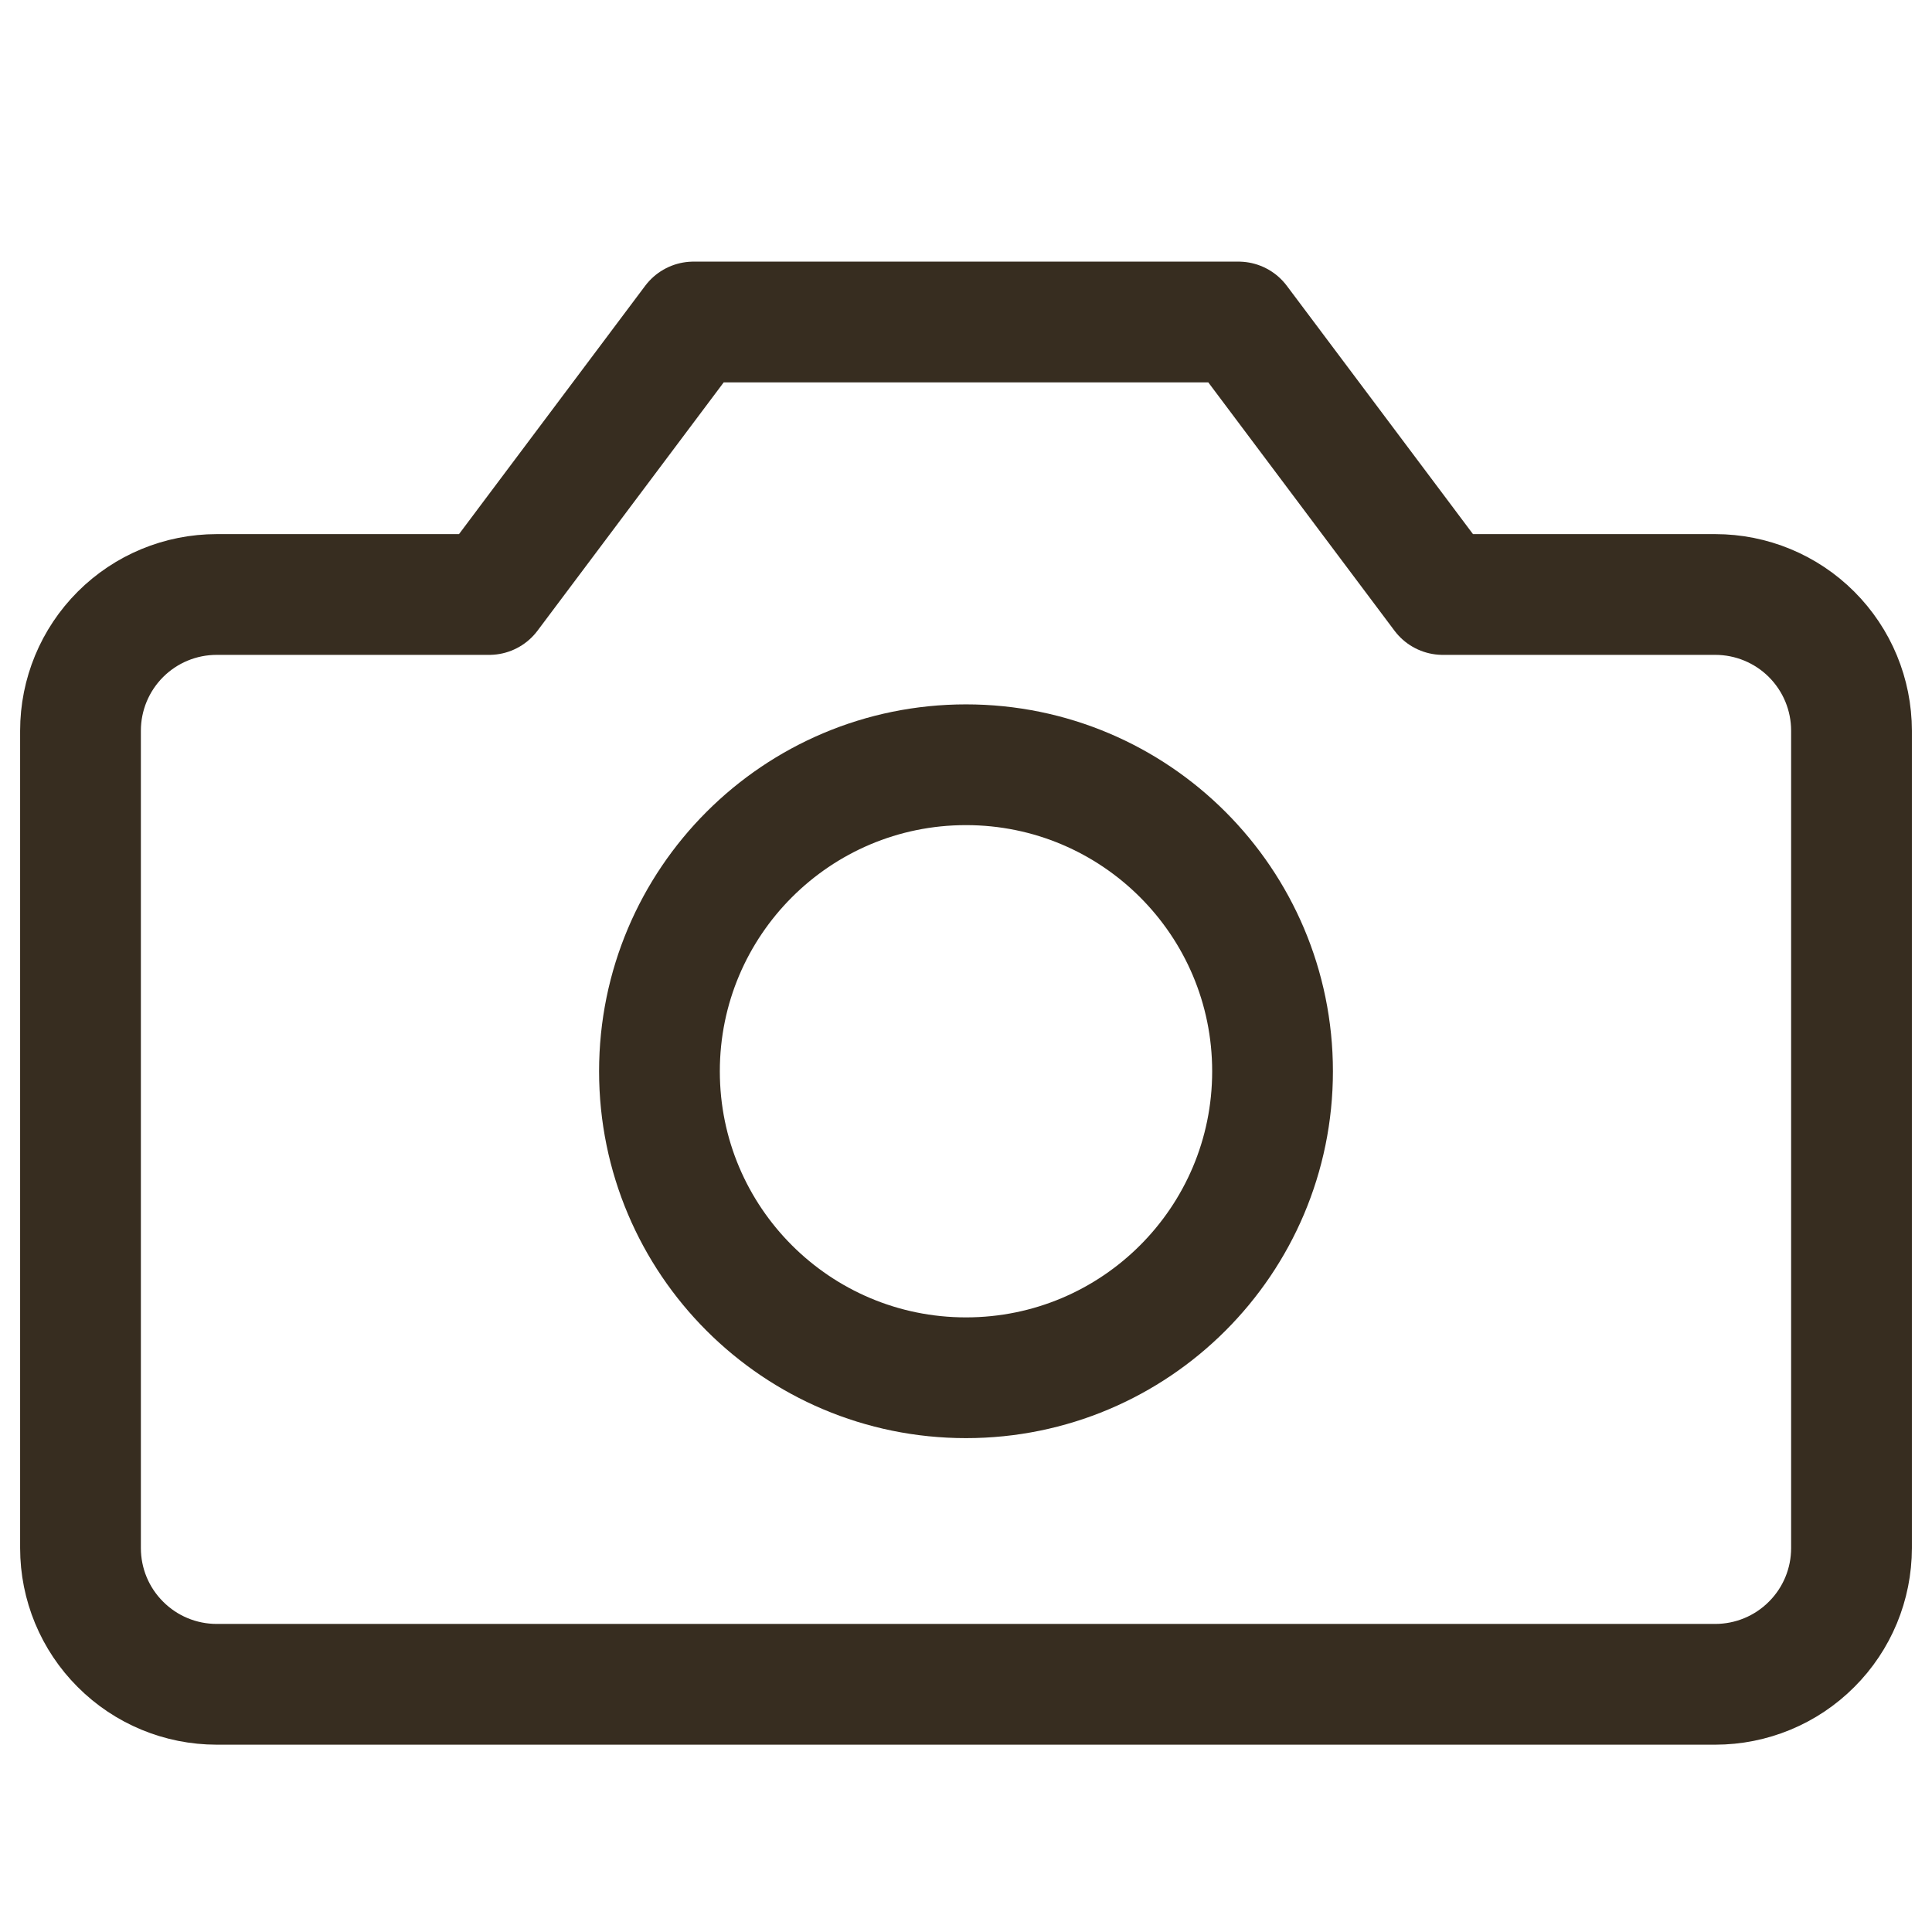
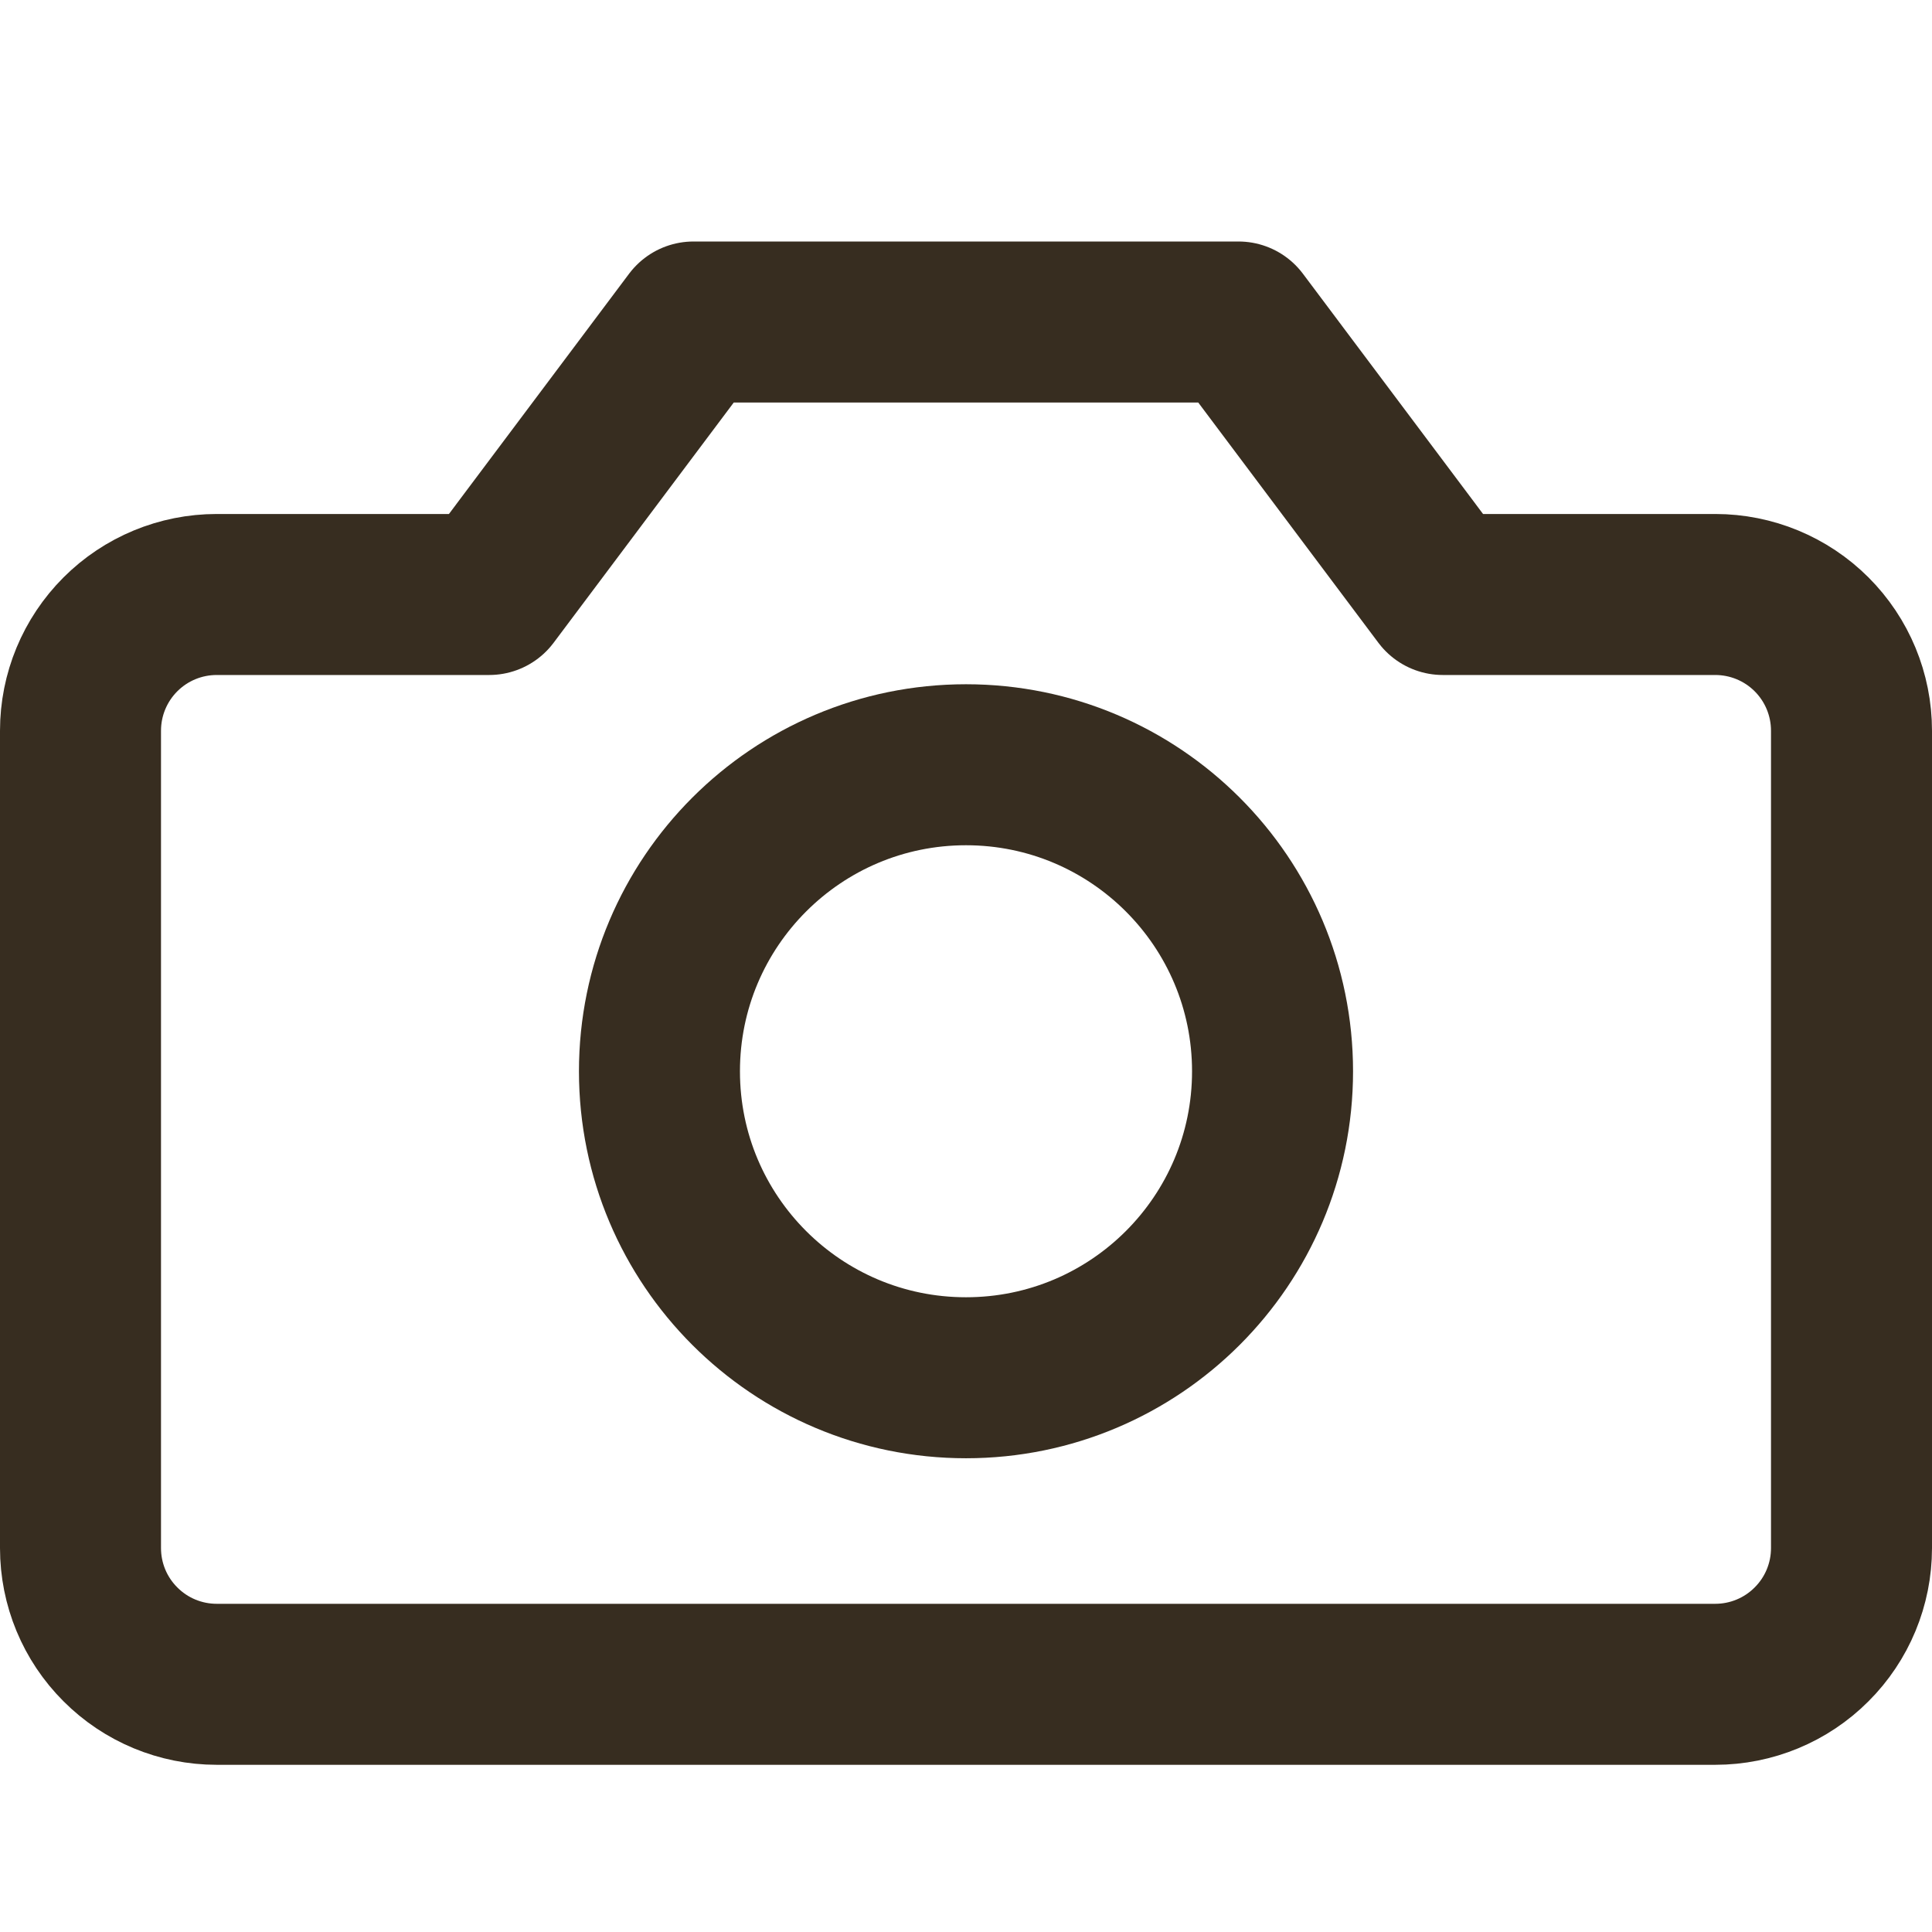
<svg xmlns="http://www.w3.org/2000/svg" width="24" height="24" viewBox="0 0 24 24" fill="none">
-   <path d="M23 9.077C23 8.628 22.822 8.198 22.504 7.88C22.187 7.563 21.756 7.385 21.308 7.385H17.923L15.385 4H8.615L6.077 7.385H2.692C2.243 7.385 1.813 7.563 1.496 7.88C1.178 8.198 1 8.628 1 9.077V19.231C1 19.68 1.178 20.11 1.496 20.427C1.813 20.745 2.243 20.923 2.692 20.923H21.308C21.756 20.923 22.187 20.745 22.504 20.427C22.822 20.11 23 19.68 23 19.231V9.077Z" stroke="#372D20" stroke-width="1.5" stroke-linecap="round" stroke-linejoin="round" />
-   <path d="M12 17.115C14.103 17.115 15.808 15.411 15.808 13.308C15.808 11.205 14.103 9.5 12 9.5C9.897 9.5 8.192 11.205 8.192 13.308C8.192 15.411 9.897 17.115 12 17.115Z" stroke="#372D20" stroke-width="1.5" stroke-linecap="round" stroke-linejoin="round" />
+   <path d="M23 9.077C23 8.628 22.822 8.198 22.504 7.88C22.187 7.563 21.756 7.385 21.308 7.385H17.923L15.385 4H8.615L6.077 7.385H2.692C2.243 7.385 1.813 7.563 1.496 7.88C1.178 8.198 1 8.628 1 9.077V19.231C1 19.68 1.178 20.11 1.496 20.427C1.813 20.745 2.243 20.923 2.692 20.923H21.308C21.756 20.923 22.187 20.745 22.504 20.427C22.822 20.11 23 19.68 23 19.231V9.077Z" stroke="#372D20" stroke-width="2" stroke-linecap="round" stroke-linejoin="round" />
+   <path d="M12 17.115C14.103 17.115 15.808 15.411 15.808 13.308C15.808 11.205 14.103 9.5 12 9.5C9.897 9.5 8.192 11.205 8.192 13.308C8.192 15.411 9.897 17.115 12 17.115Z" stroke="#372D20" stroke-width="2" stroke-linecap="round" stroke-linejoin="round" />
</svg>
